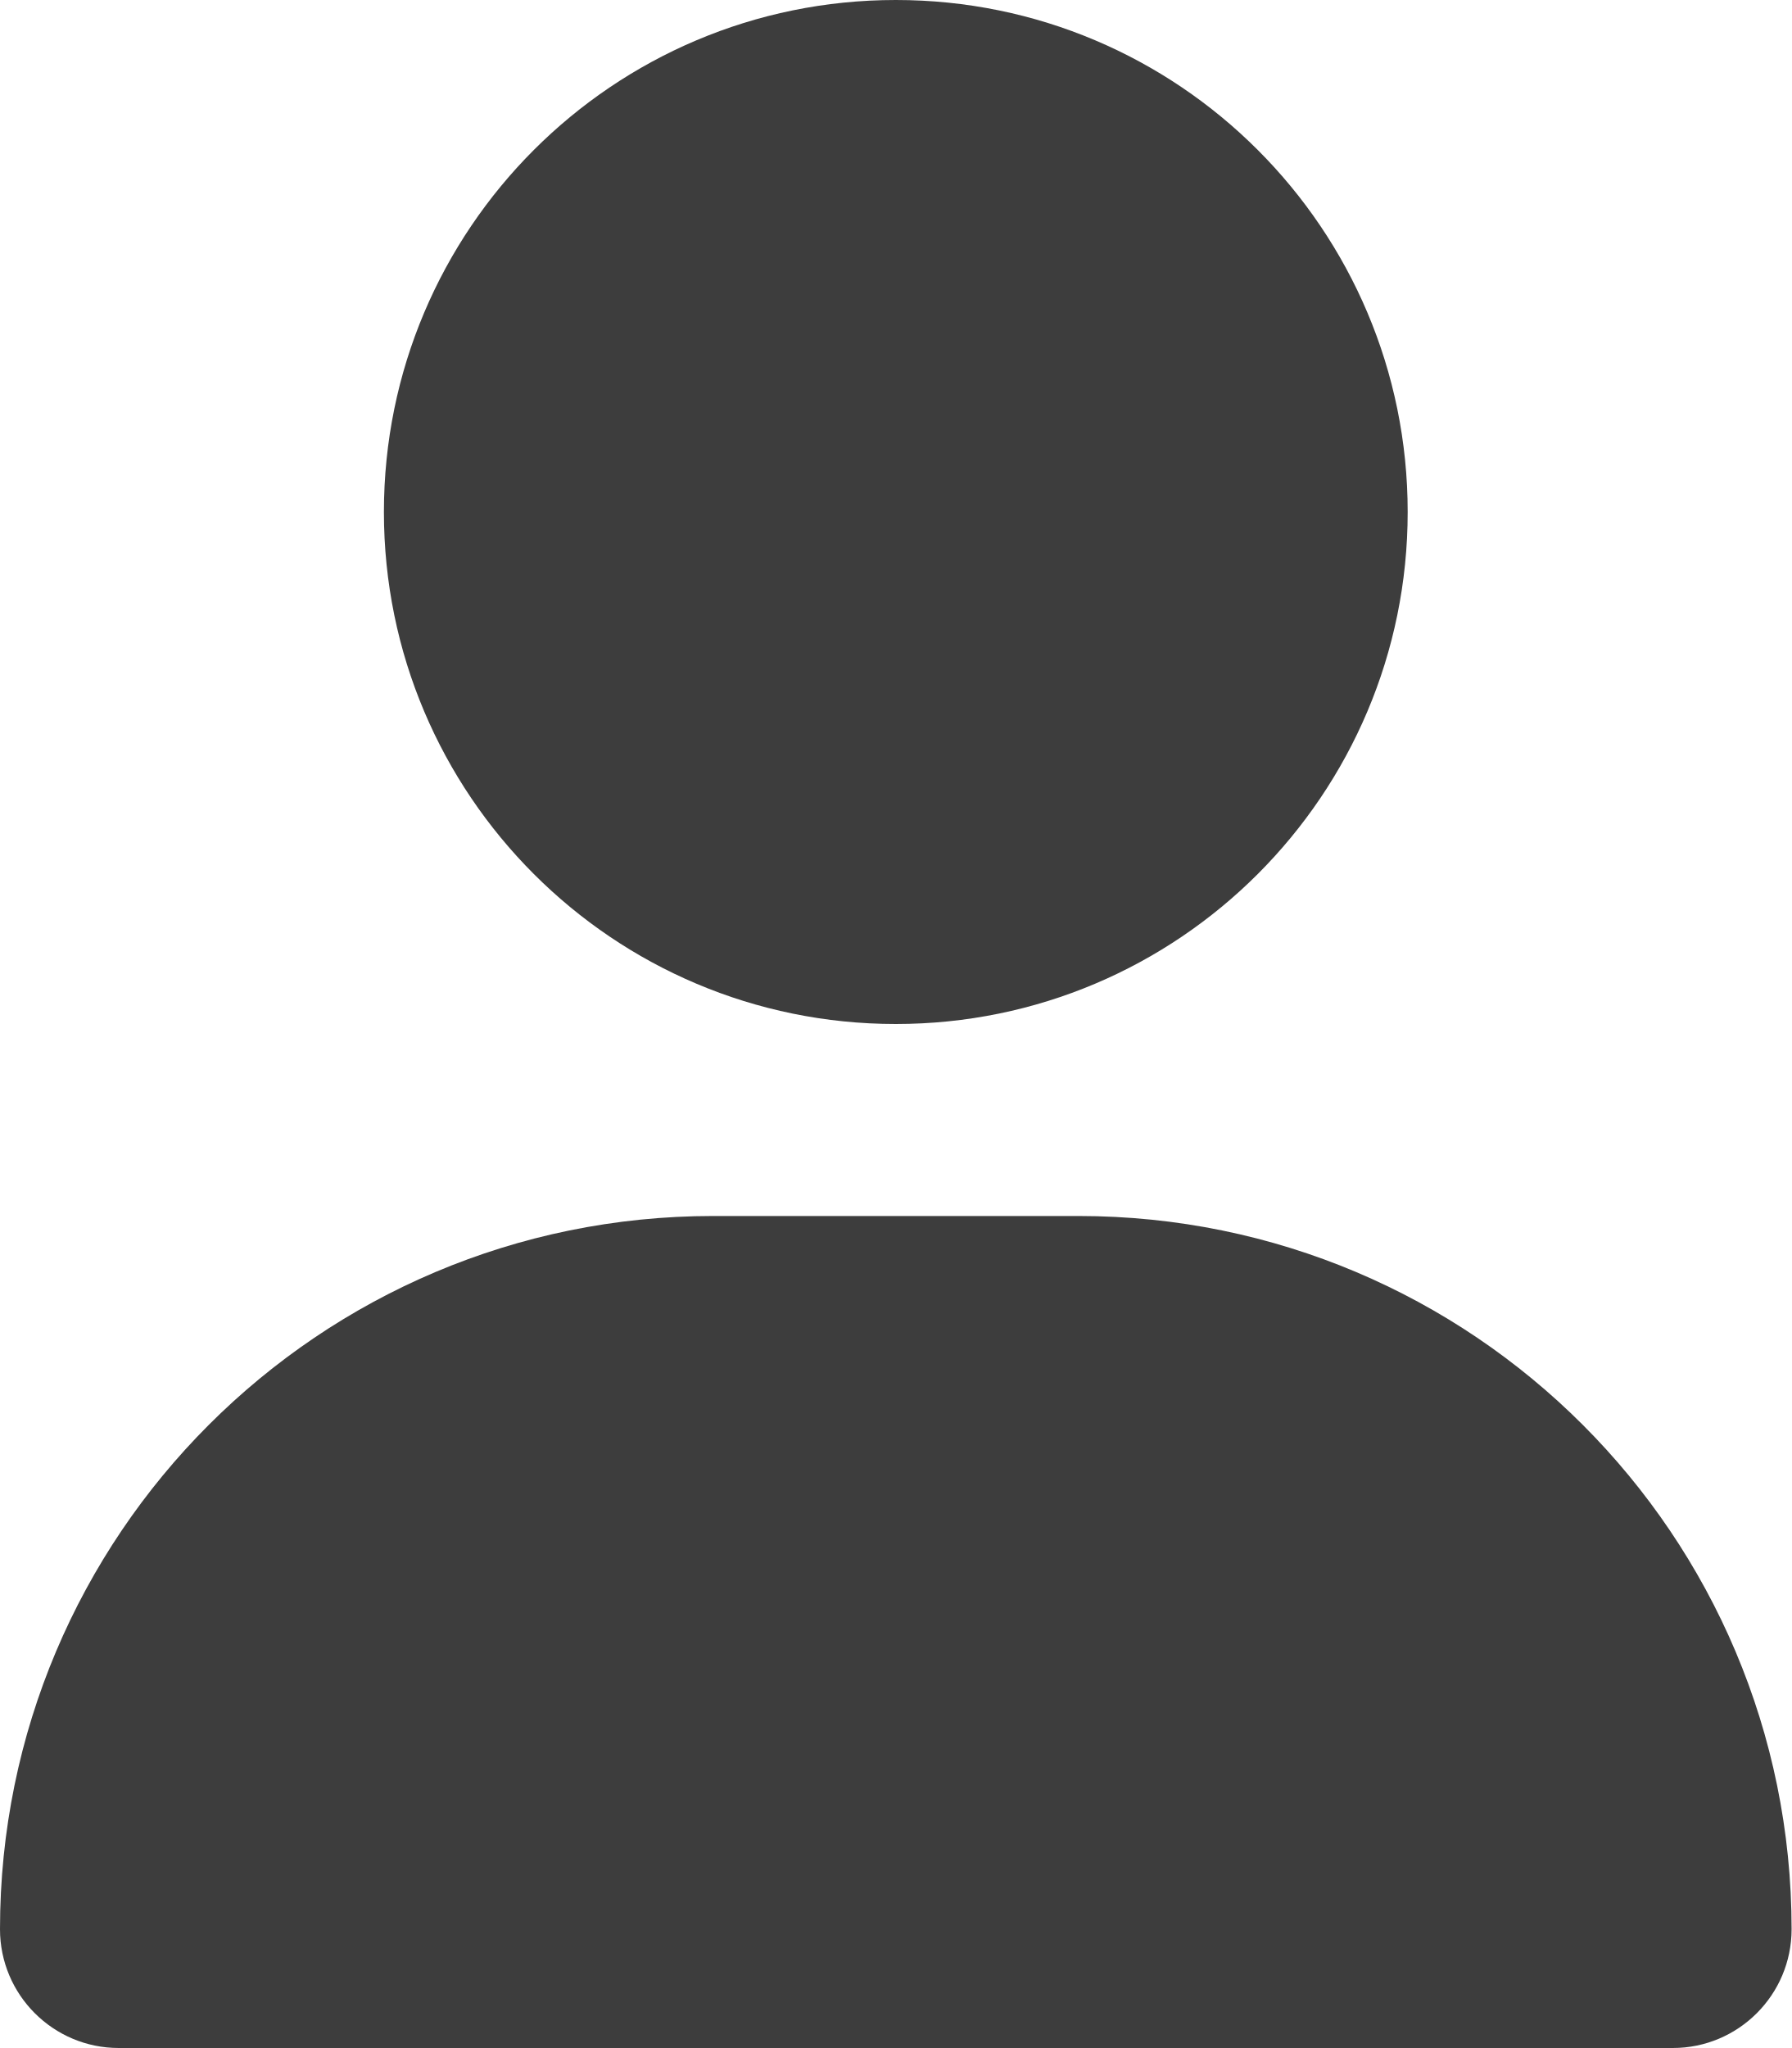
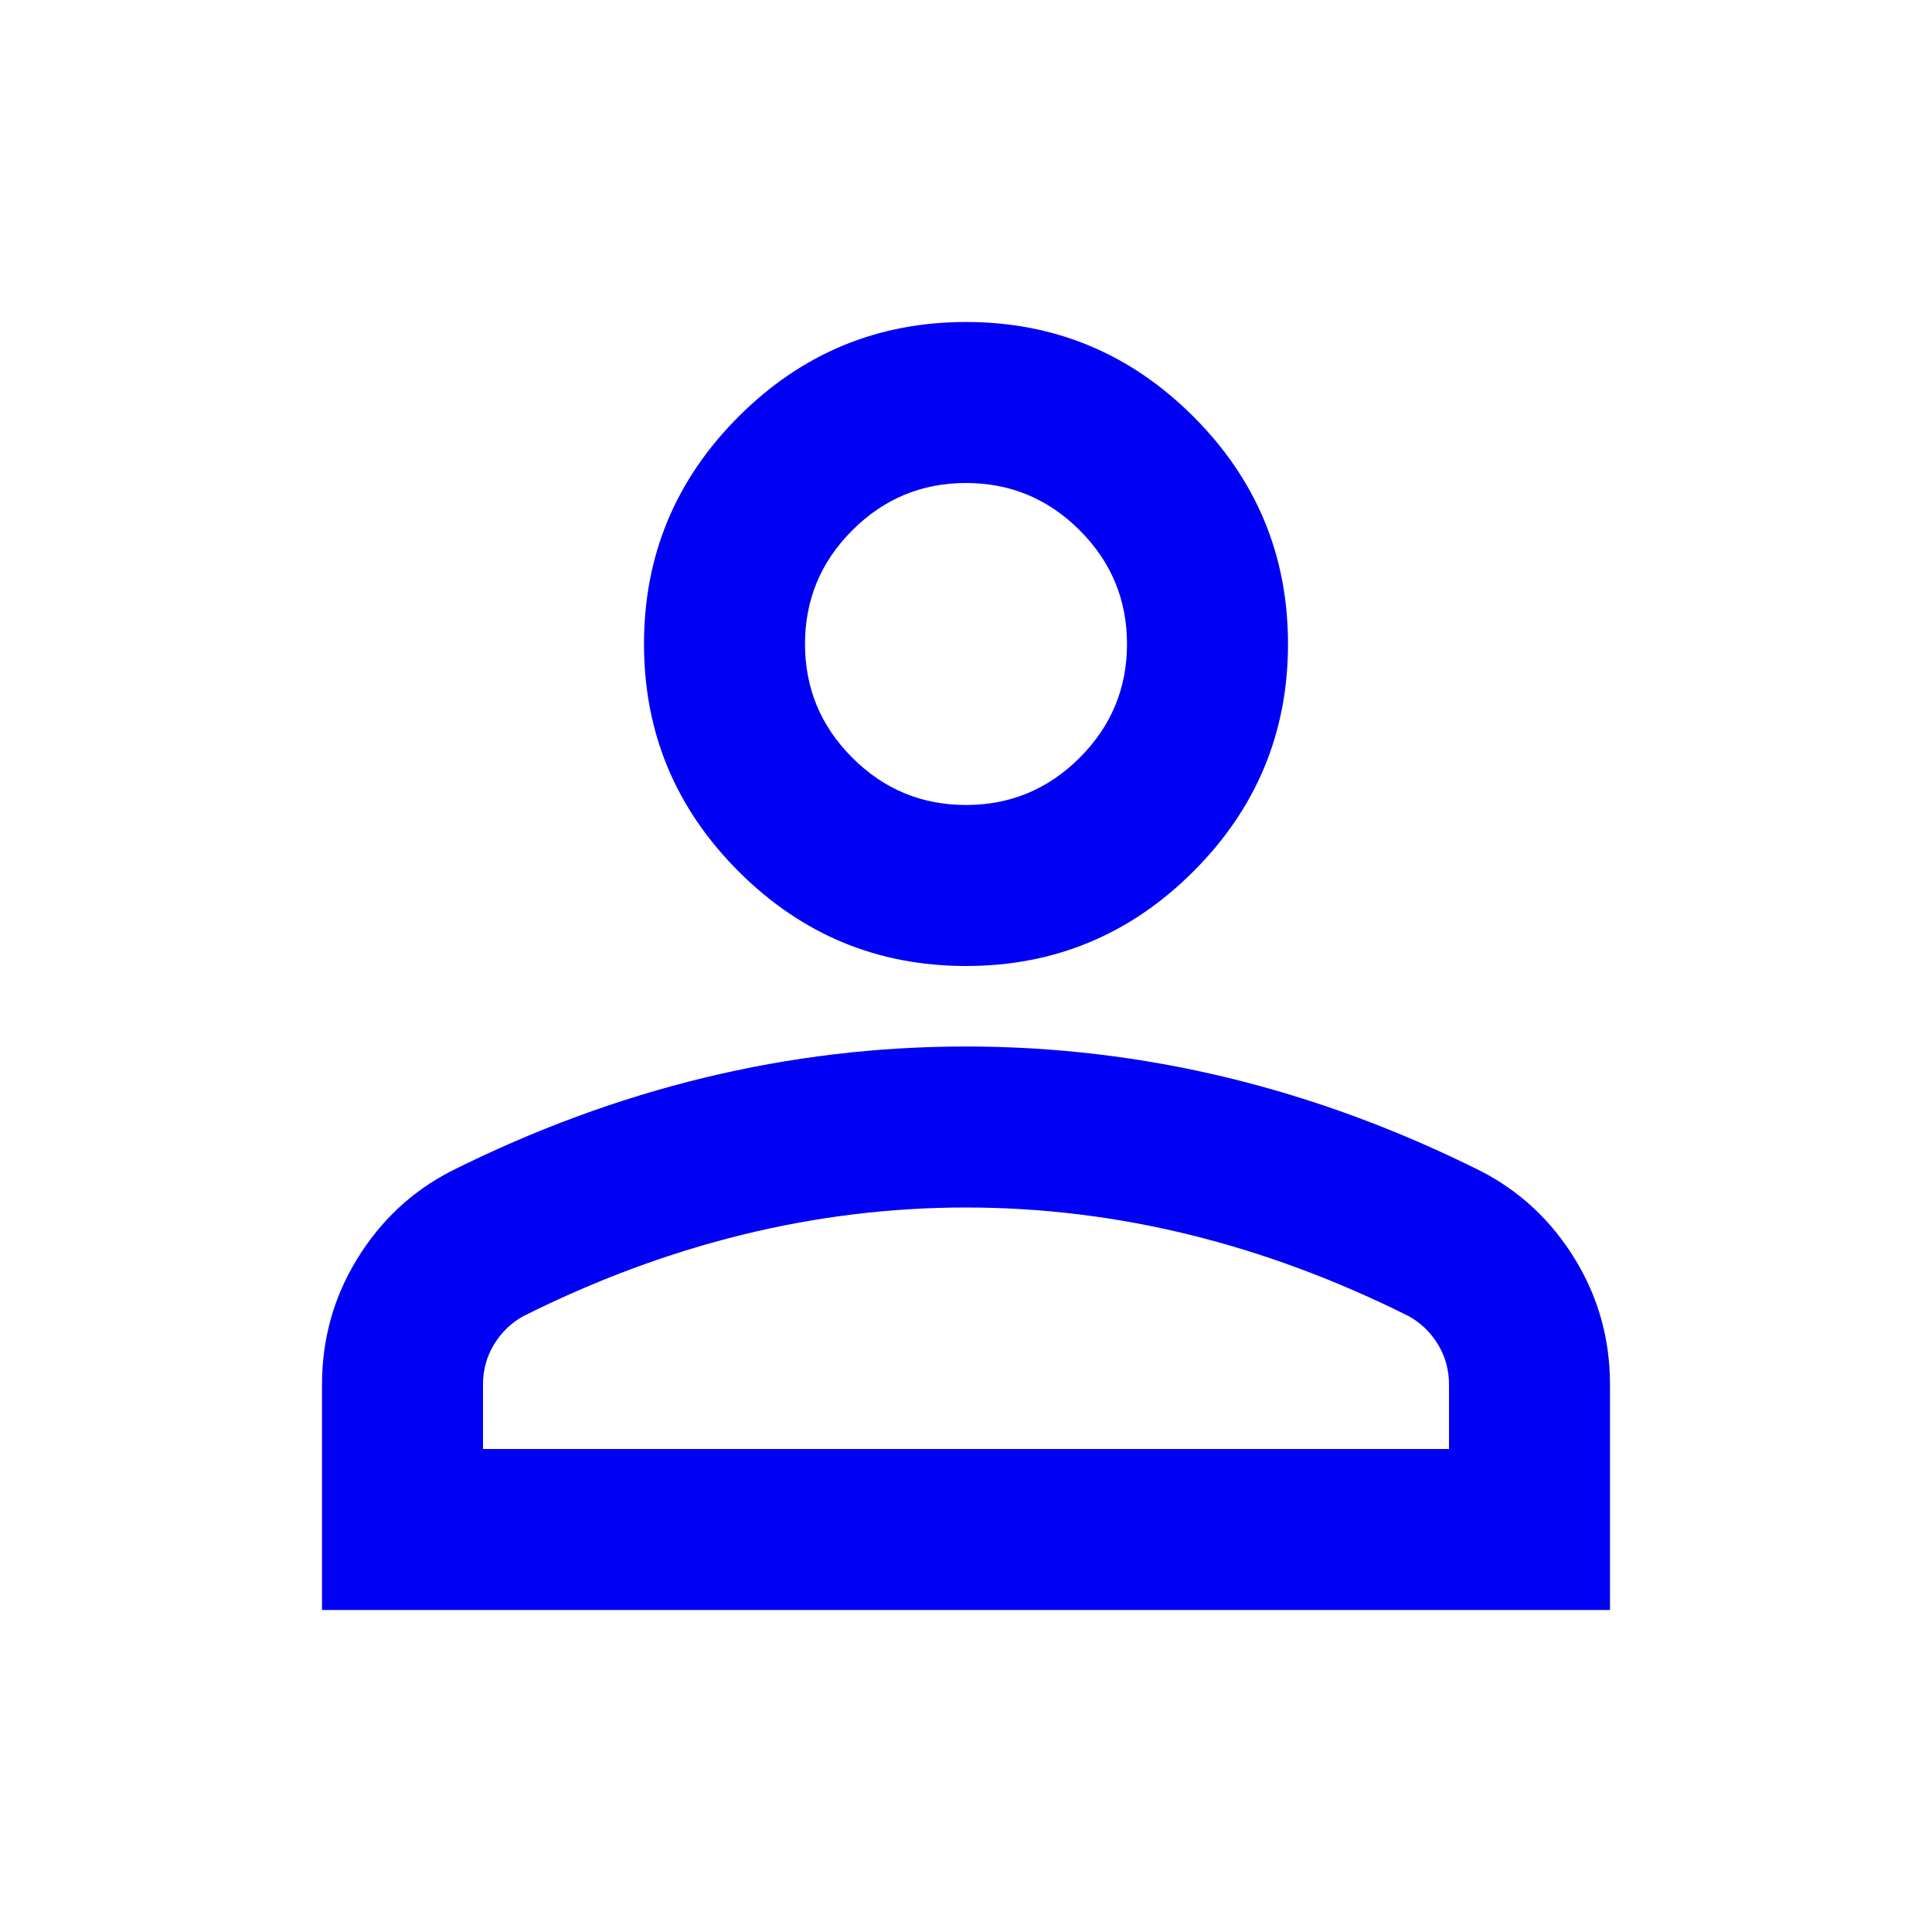
- <svg xmlns="http://www.w3.org/2000/svg" height="16" width="14" viewBox="0 0 448 512">
-   <path fill="#3d3d3d" d="M224 256A128 128 0 1 0 224 0a128 128 0 1 0 0 256zm-45.7 48C79.8 304 0 383.8 0 482.3C0 498.7 13.3 512 29.7 512H418.3c16.4 0 29.7-13.3 29.7-29.7C448 383.8 368.2 304 269.7 304H178.3z" />
+ <svg xmlns="http://www.w3.org/2000/svg" height="24px" viewBox="0 -960 960 960" width="24px" fill="#0000F5">
+   <path d="M480-480q-66 0-113-47t-47-113q0-66 47-113t113-47q66 0 113 47t47 113q0 66-47 113t-113 47ZM160-160v-112q0-34 17.5-62.5T224-378q62-31 126-46.5T480-440q66 0 130 15.5T736-378q29 15 46.5 43.5T800-272v112H160Zm80-80h480v-32q0-11-5.5-20T700-306q-54-27-109-40.5T480-360q-56 0-111 13.5T260-306q-9 5-14.5 14t-5.5 20v32Zm240-320q33 0 56.5-23.5T560-640q0-33-23.5-56.5T480-720q-33 0-56.5 23.5T400-640q0 33 23.5 56.5T480-560Zm0-80Zm0 400Z" />
</svg>
